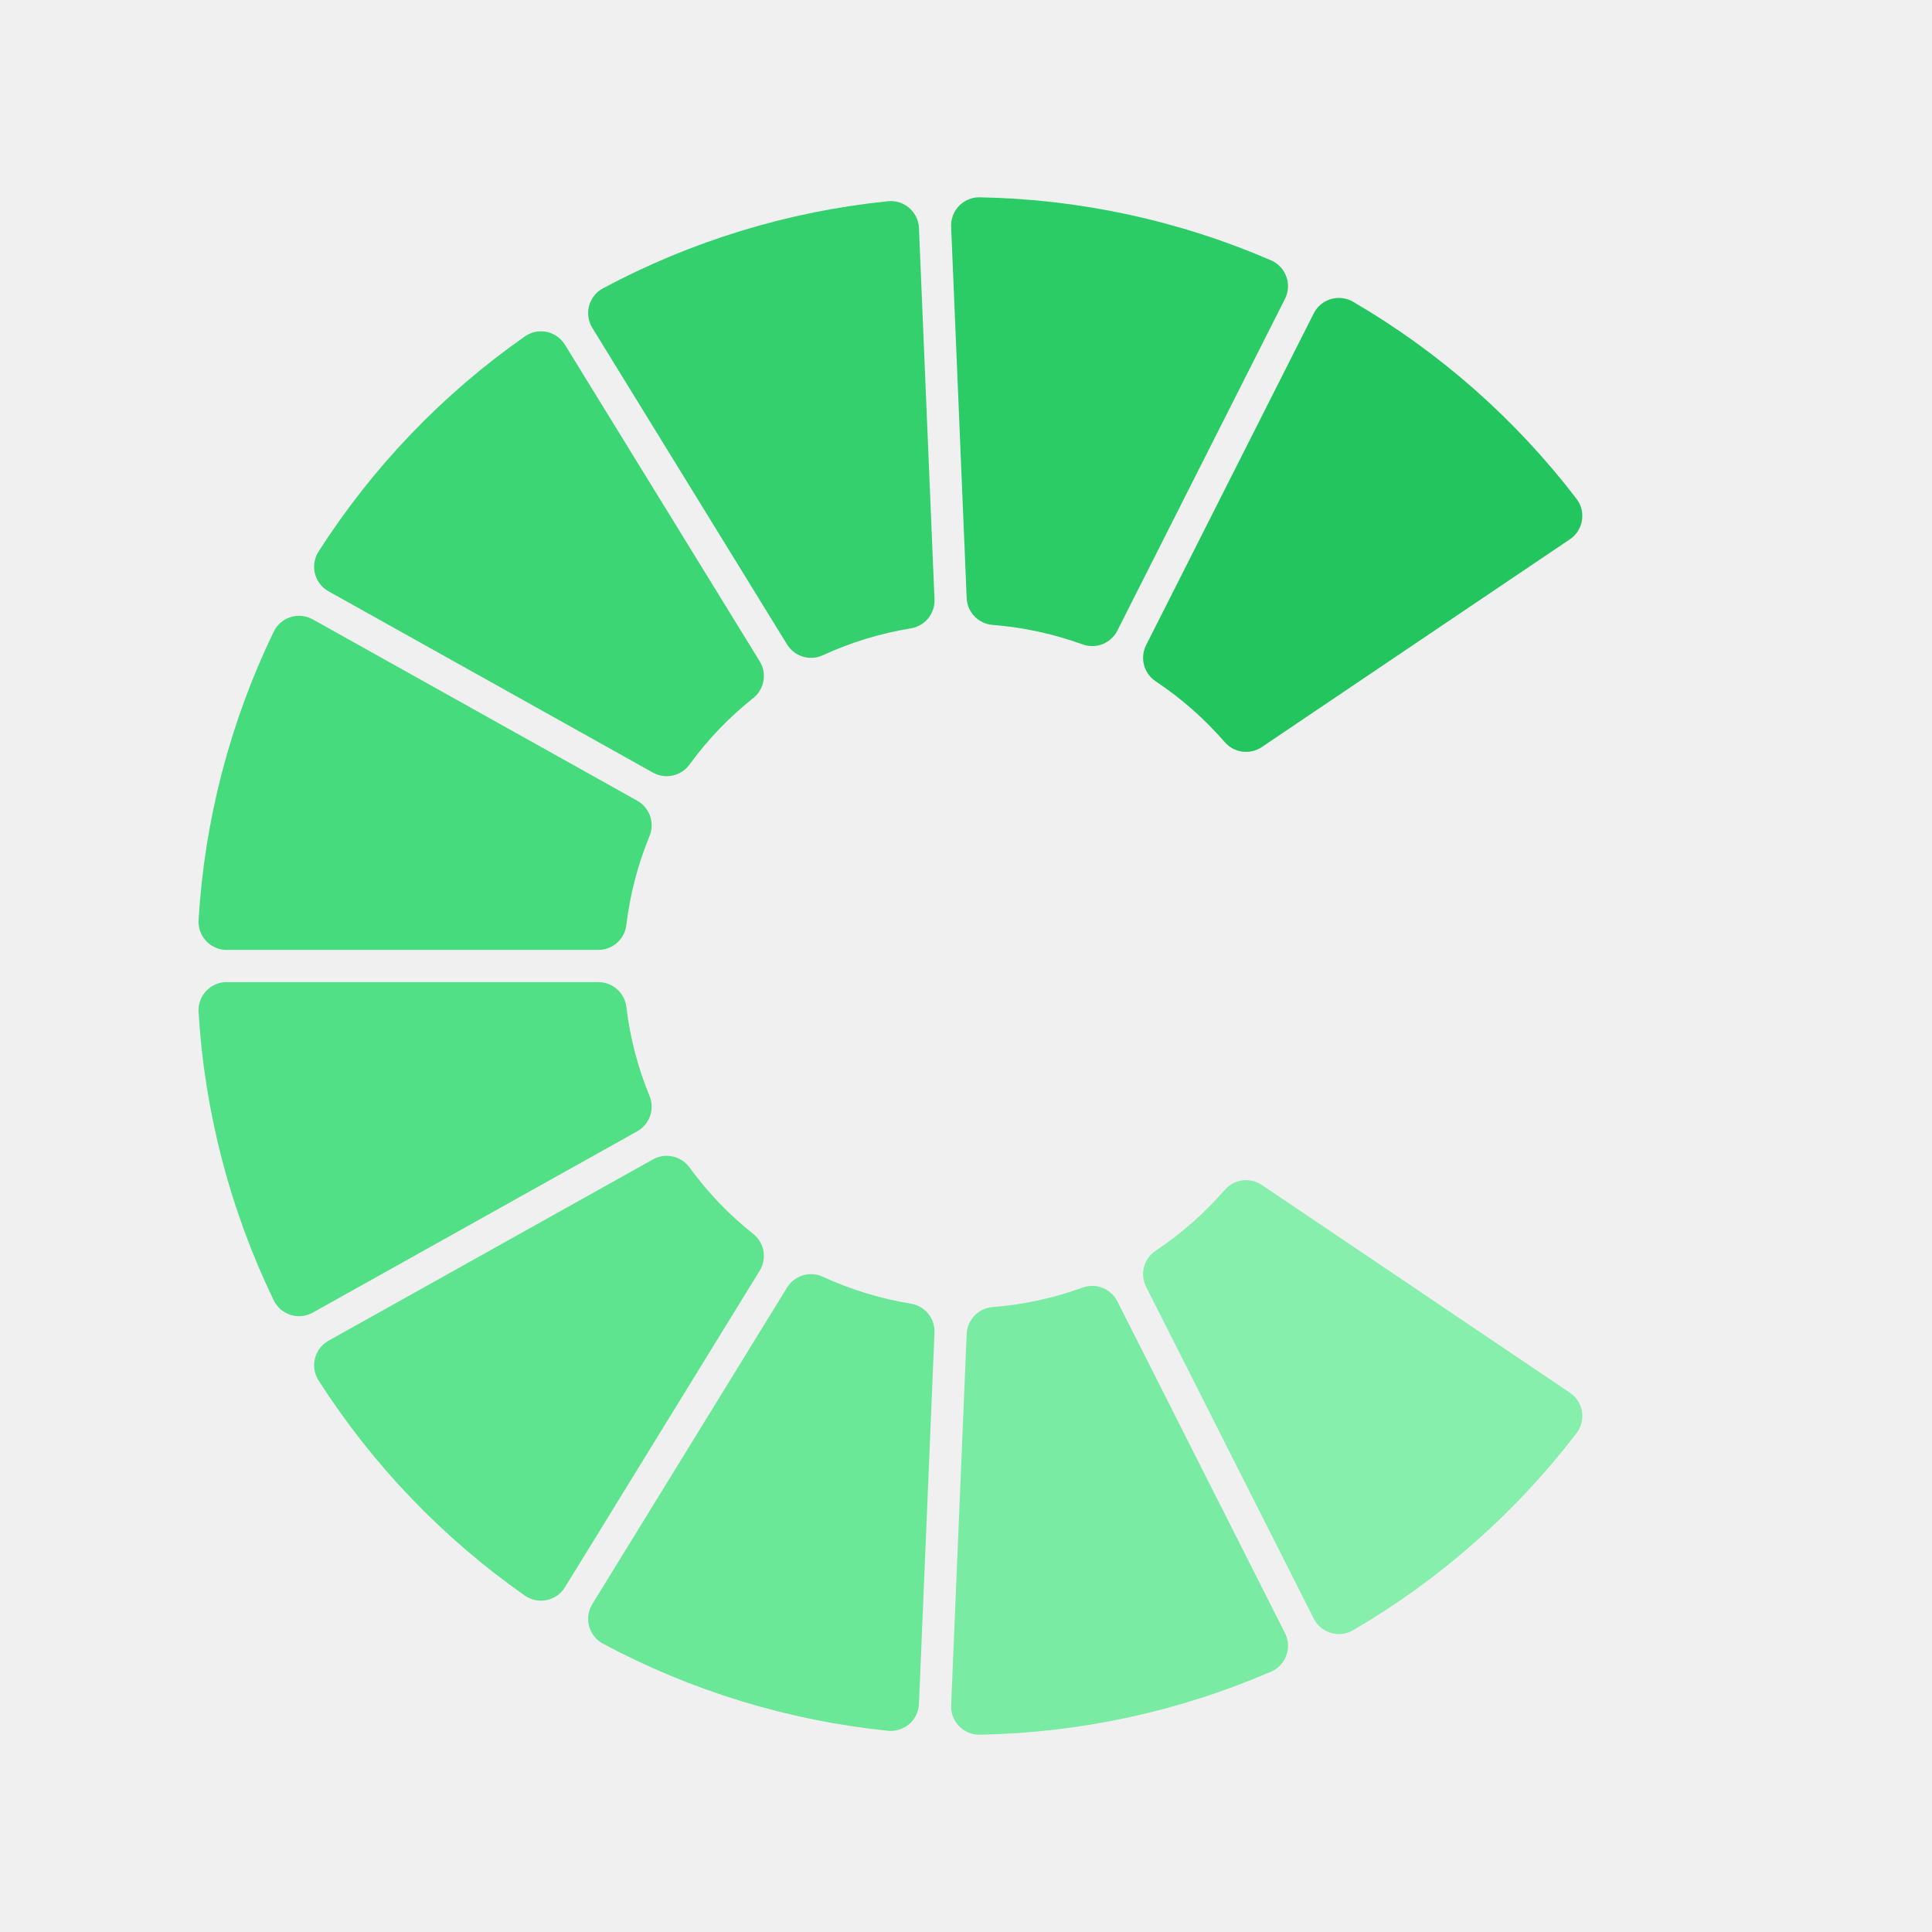
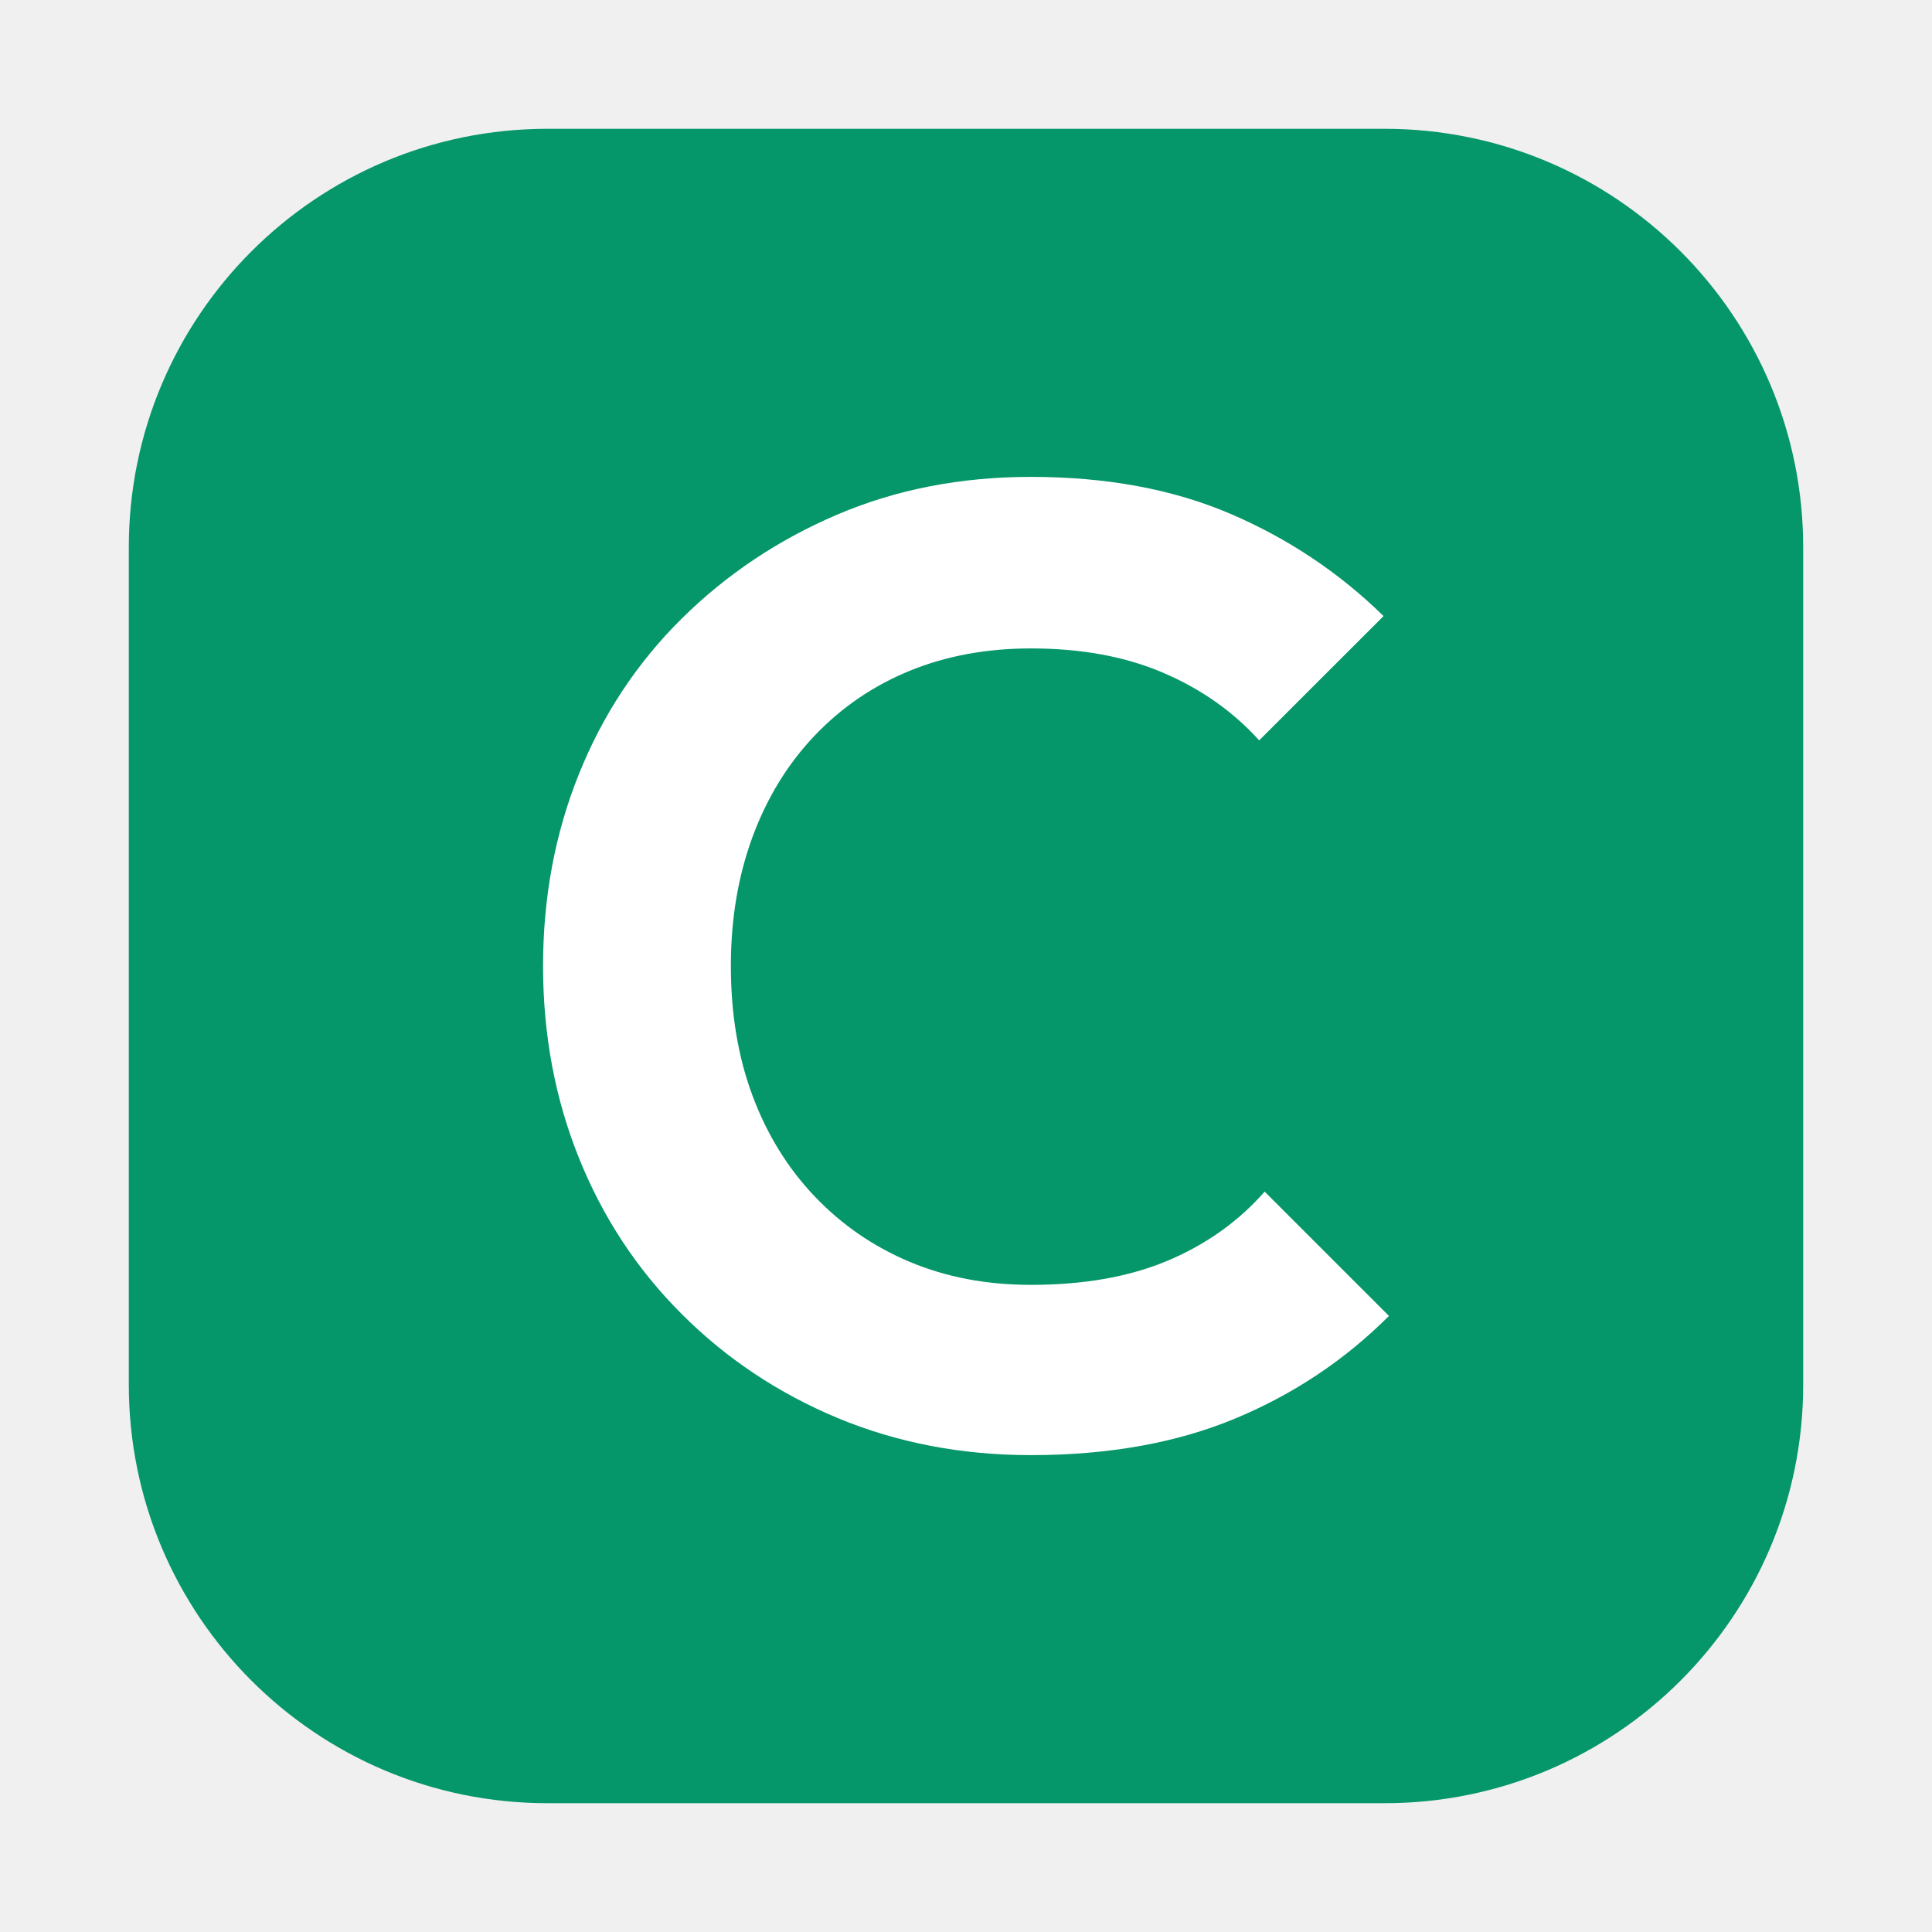
<svg xmlns="http://www.w3.org/2000/svg" width="32" height="32" viewBox="0 0 240 240" fill="none">
-   <path d="M 193.06 175.91 A 92 92 0 0 1 166.32 199.49 L 145.50 158.28 A 46 46 0 0 0 154.79 150.10 Z" fill="#86efac" stroke="#86efac" stroke-width="7" stroke-linejoin="round" />
-   <path d="M 156.50 204.45 A 92 92 0 0 1 121.65 211.99 L 123.58 165.86 A 46 46 0 0 0 135.68 163.24 Z" fill="#79eba2" stroke="#79eba2" stroke-width="7" stroke-linejoin="round" />
-   <path d="M 110.66 211.52 A 92 92 0 0 1 76.56 201.10 L 100.75 161.78 A 46 46 0 0 0 112.59 165.40 Z" fill="#6be798" stroke="#6be798" stroke-width="7" stroke-linejoin="round" />
-   <path d="M 67.20 195.34 A 92 92 0 0 1 42.52 169.60 L 82.82 147.08 A 46 46 0 0 0 91.39 156.02 Z" fill="#5ee48f" stroke="#5ee48f" stroke-width="7" stroke-linejoin="round" />
-   <path d="M 37.15 160.00 A 92 92 0 0 1 28.16 125.50 L 74.33 125.50 A 46 46 0 0 0 77.45 137.48 Z" fill="#51e085" stroke="#51e085" stroke-width="7" stroke-linejoin="round" />
-   <path d="M 28.16 114.50 A 92 92 0 0 1 37.15 80.00 L 77.45 102.52 A 46 46 0 0 0 74.33 114.50 Z" fill="#46db7c" stroke="#46db7c" stroke-width="7" stroke-linejoin="round" />
-   <path d="M 42.52 70.40 A 92 92 0 0 1 67.20 44.66 L 91.39 83.98 A 46 46 0 0 0 82.82 92.92 Z" fill="#3dd675" stroke="#3dd675" stroke-width="7" stroke-linejoin="round" />
-   <path d="M 76.56 38.90 A 92 92 0 0 1 110.66 28.48 L 112.59 74.60 A 46 46 0 0 0 100.75 78.22 Z" fill="#34d06d" stroke="#34d06d" stroke-width="7" stroke-linejoin="round" />
-   <path d="M 121.65 28.01 A 92 92 0 0 1 156.50 35.55 L 135.68 76.76 A 46 46 0 0 0 123.58 74.14 Z" fill="#2bcb66" stroke="#2bcb66" stroke-width="7" stroke-linejoin="round" />
-   <path d="M 166.32 40.51 A 92 92 0 0 1 193.06 64.09 L 154.79 89.90 A 46 46 0 0 0 145.50 81.72 Z" fill="#22c55e" stroke="#22c55e" stroke-width="7" stroke-linejoin="round" />
+   <rect x="16" y="16" width="208" height="208" rx="52" ry="52" fill="#059669" />
+   <path d="M128.06 180.76Q115.13 180.76 104.05 176.15Q92.98 171.53 84.67 163.22Q76.36 154.91 71.91 143.83Q67.46 132.76 67.46 120Q67.46 107.24 71.91 96.17Q76.36 85.09 84.67 76.86Q92.98 68.64 103.97 63.94Q114.96 59.24 128.06 59.24Q142.16 59.24 152.90 63.85Q163.64 68.47 171.87 76.53L156.42 91.97Q151.56 86.60 144.51 83.58Q137.46 80.55 128.06 80.55Q119.83 80.55 113.03 83.32Q106.24 86.09 101.20 91.38Q96.17 96.67 93.48 103.97Q90.79 111.27 90.79 120Q90.79 128.90 93.48 136.11Q96.17 143.33 101.20 148.62Q106.24 153.91 113.03 156.76Q119.83 159.61 128.06 159.61Q137.96 159.61 145.09 156.59Q152.23 153.57 157.10 148.03L172.54 163.47Q164.31 171.70 153.40 176.23Q142.49 180.76 128.06 180.76" fill="#ffffff" />
</svg>
